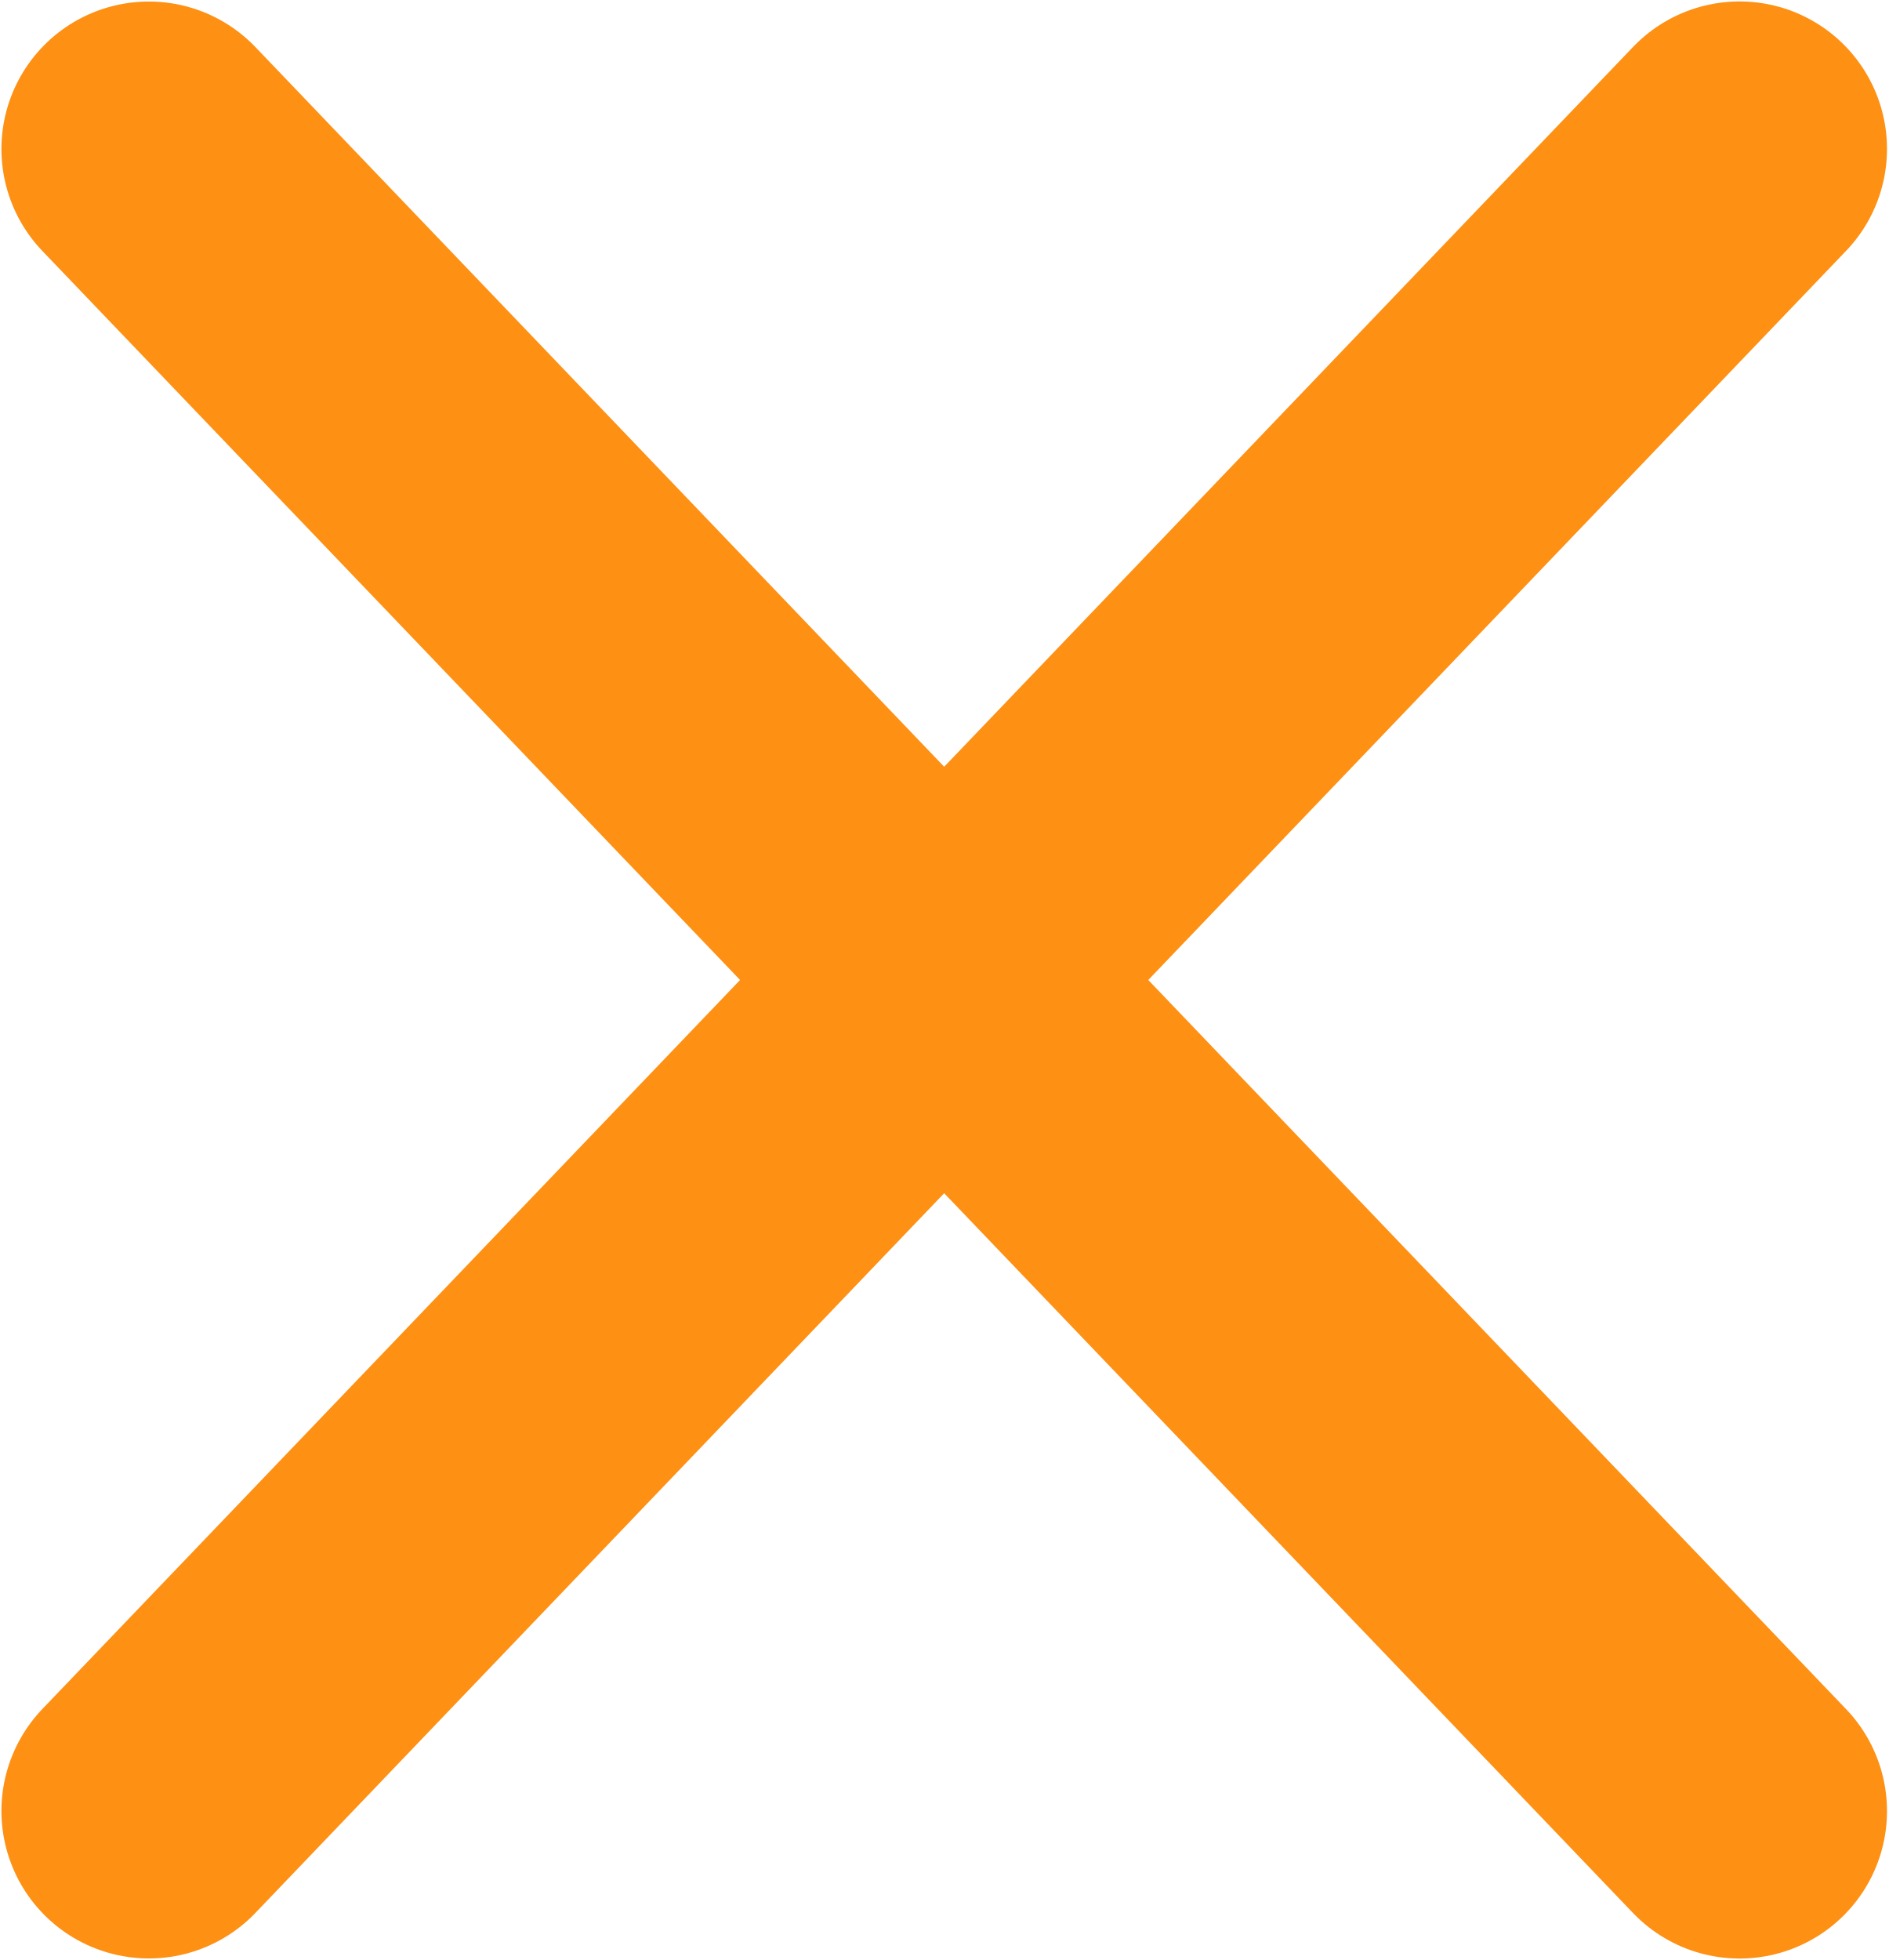
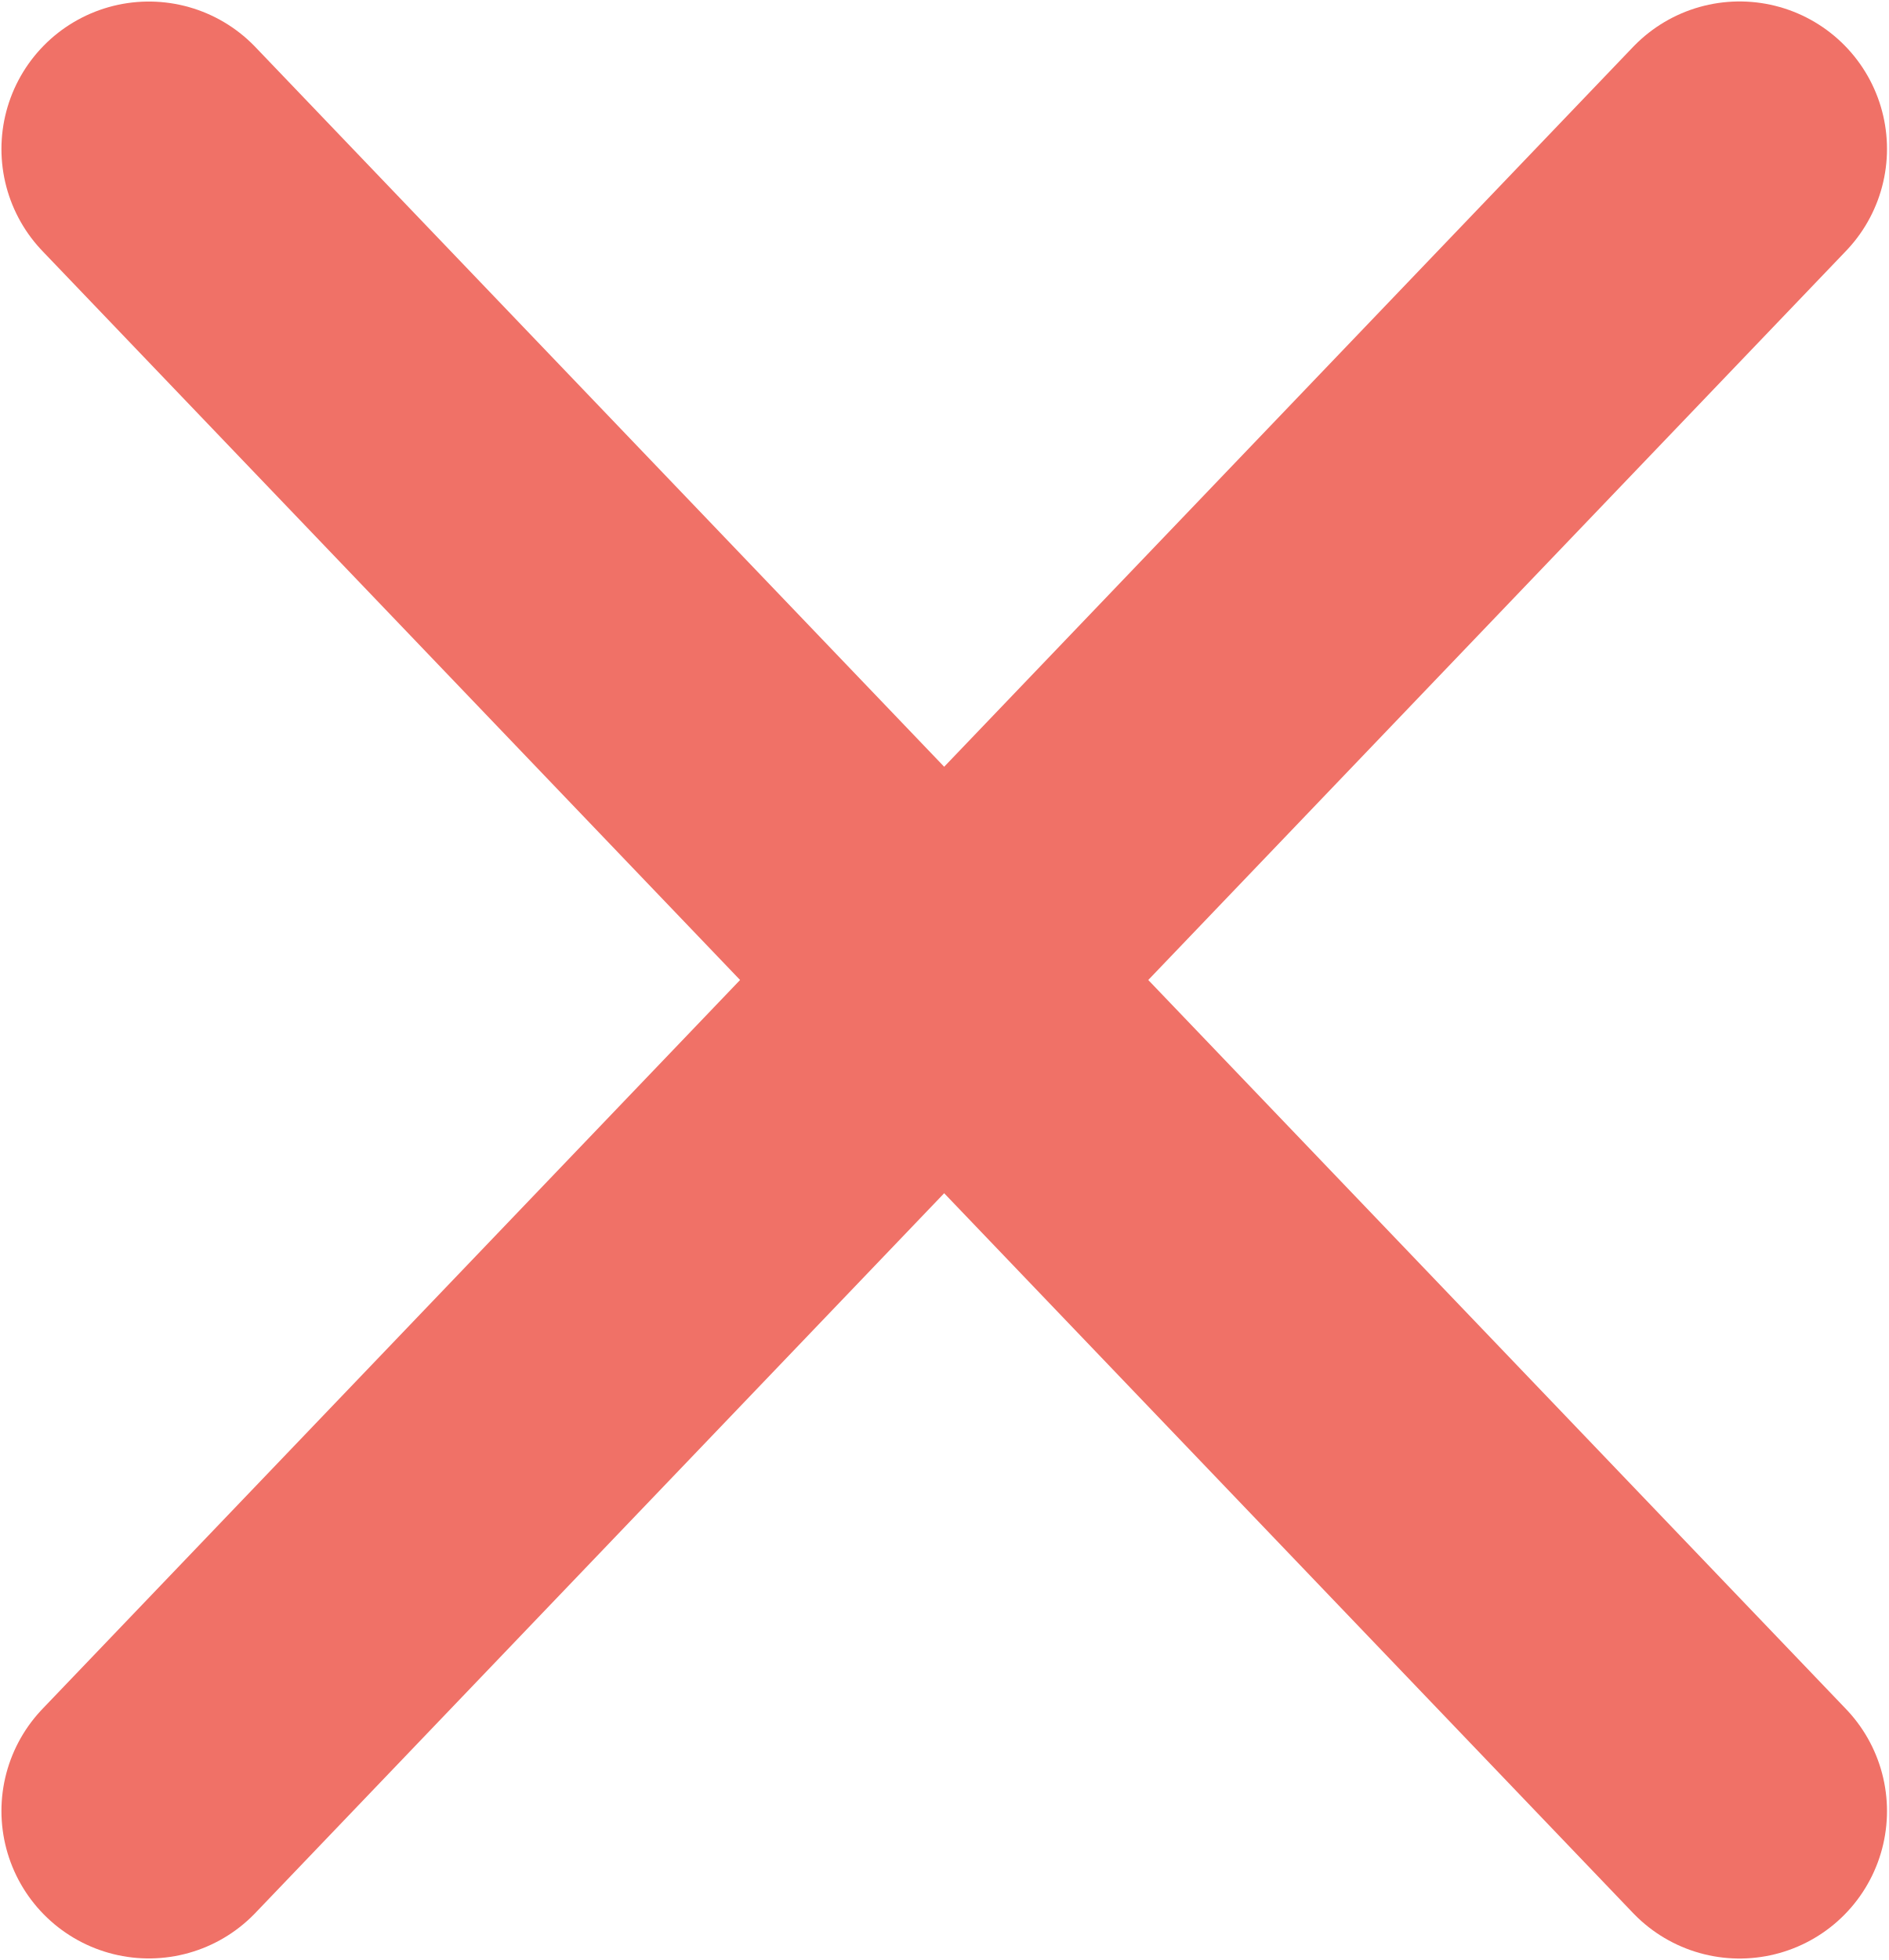
<svg xmlns="http://www.w3.org/2000/svg" version="1.1" viewBox="0 0 20.699 21.479">
  <g transform="translate(1.632 1.6339)" label="Layer 1">
-     <path d="m-2.5783e-4 -0.001 17.436 18.214" fill="#FE9013" stroke="#FE9013" stroke-linecap="round" stroke-width="3.232" />
-     <path d="m-2.5783e-4 18.212 17.436-18.214" fill="#FE9013" stroke="#FE9013" stroke-linecap="round" stroke-width="3.232" />
+     <path d="m-2.5783e-4 -0.001 17.436 18.214" fill="#F07167" stroke="#F07167" stroke-linecap="round" stroke-width="3.232" />
+     <path d="m-2.5783e-4 18.212 17.436-18.214" fill="#F07167" stroke="#F07167" stroke-linecap="round" stroke-width="3.232" />
  </g>
</svg>
